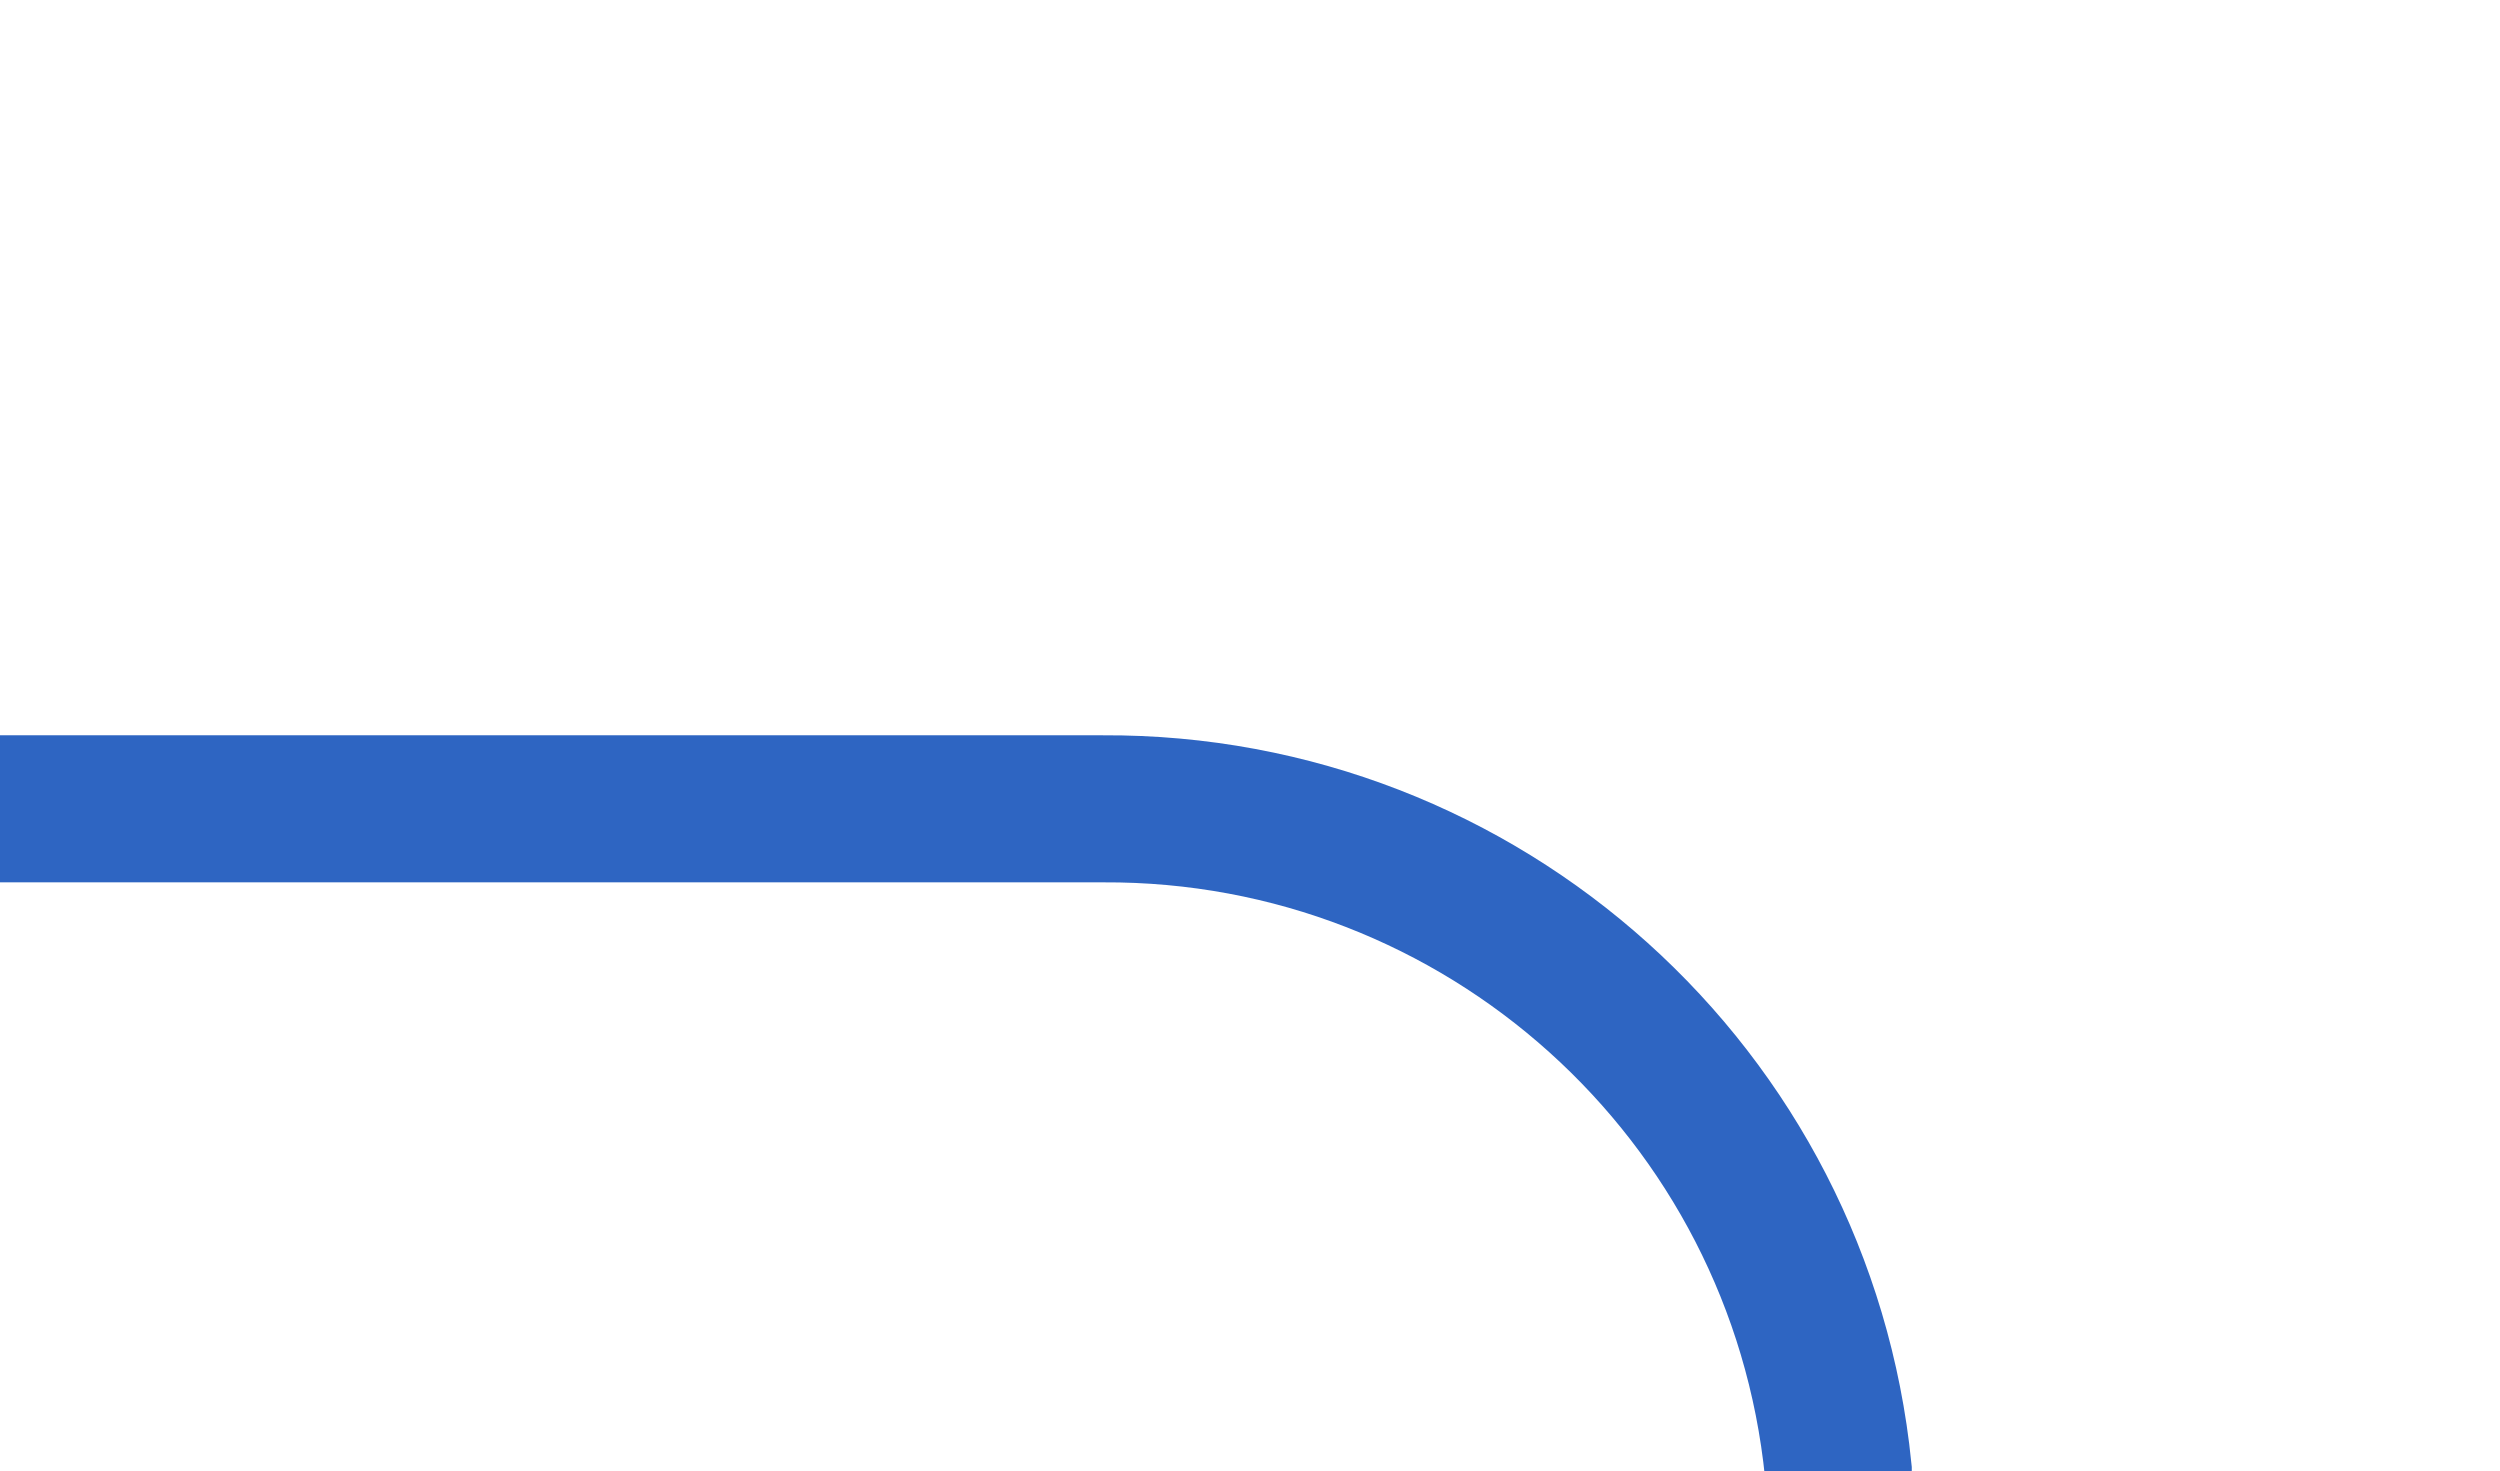
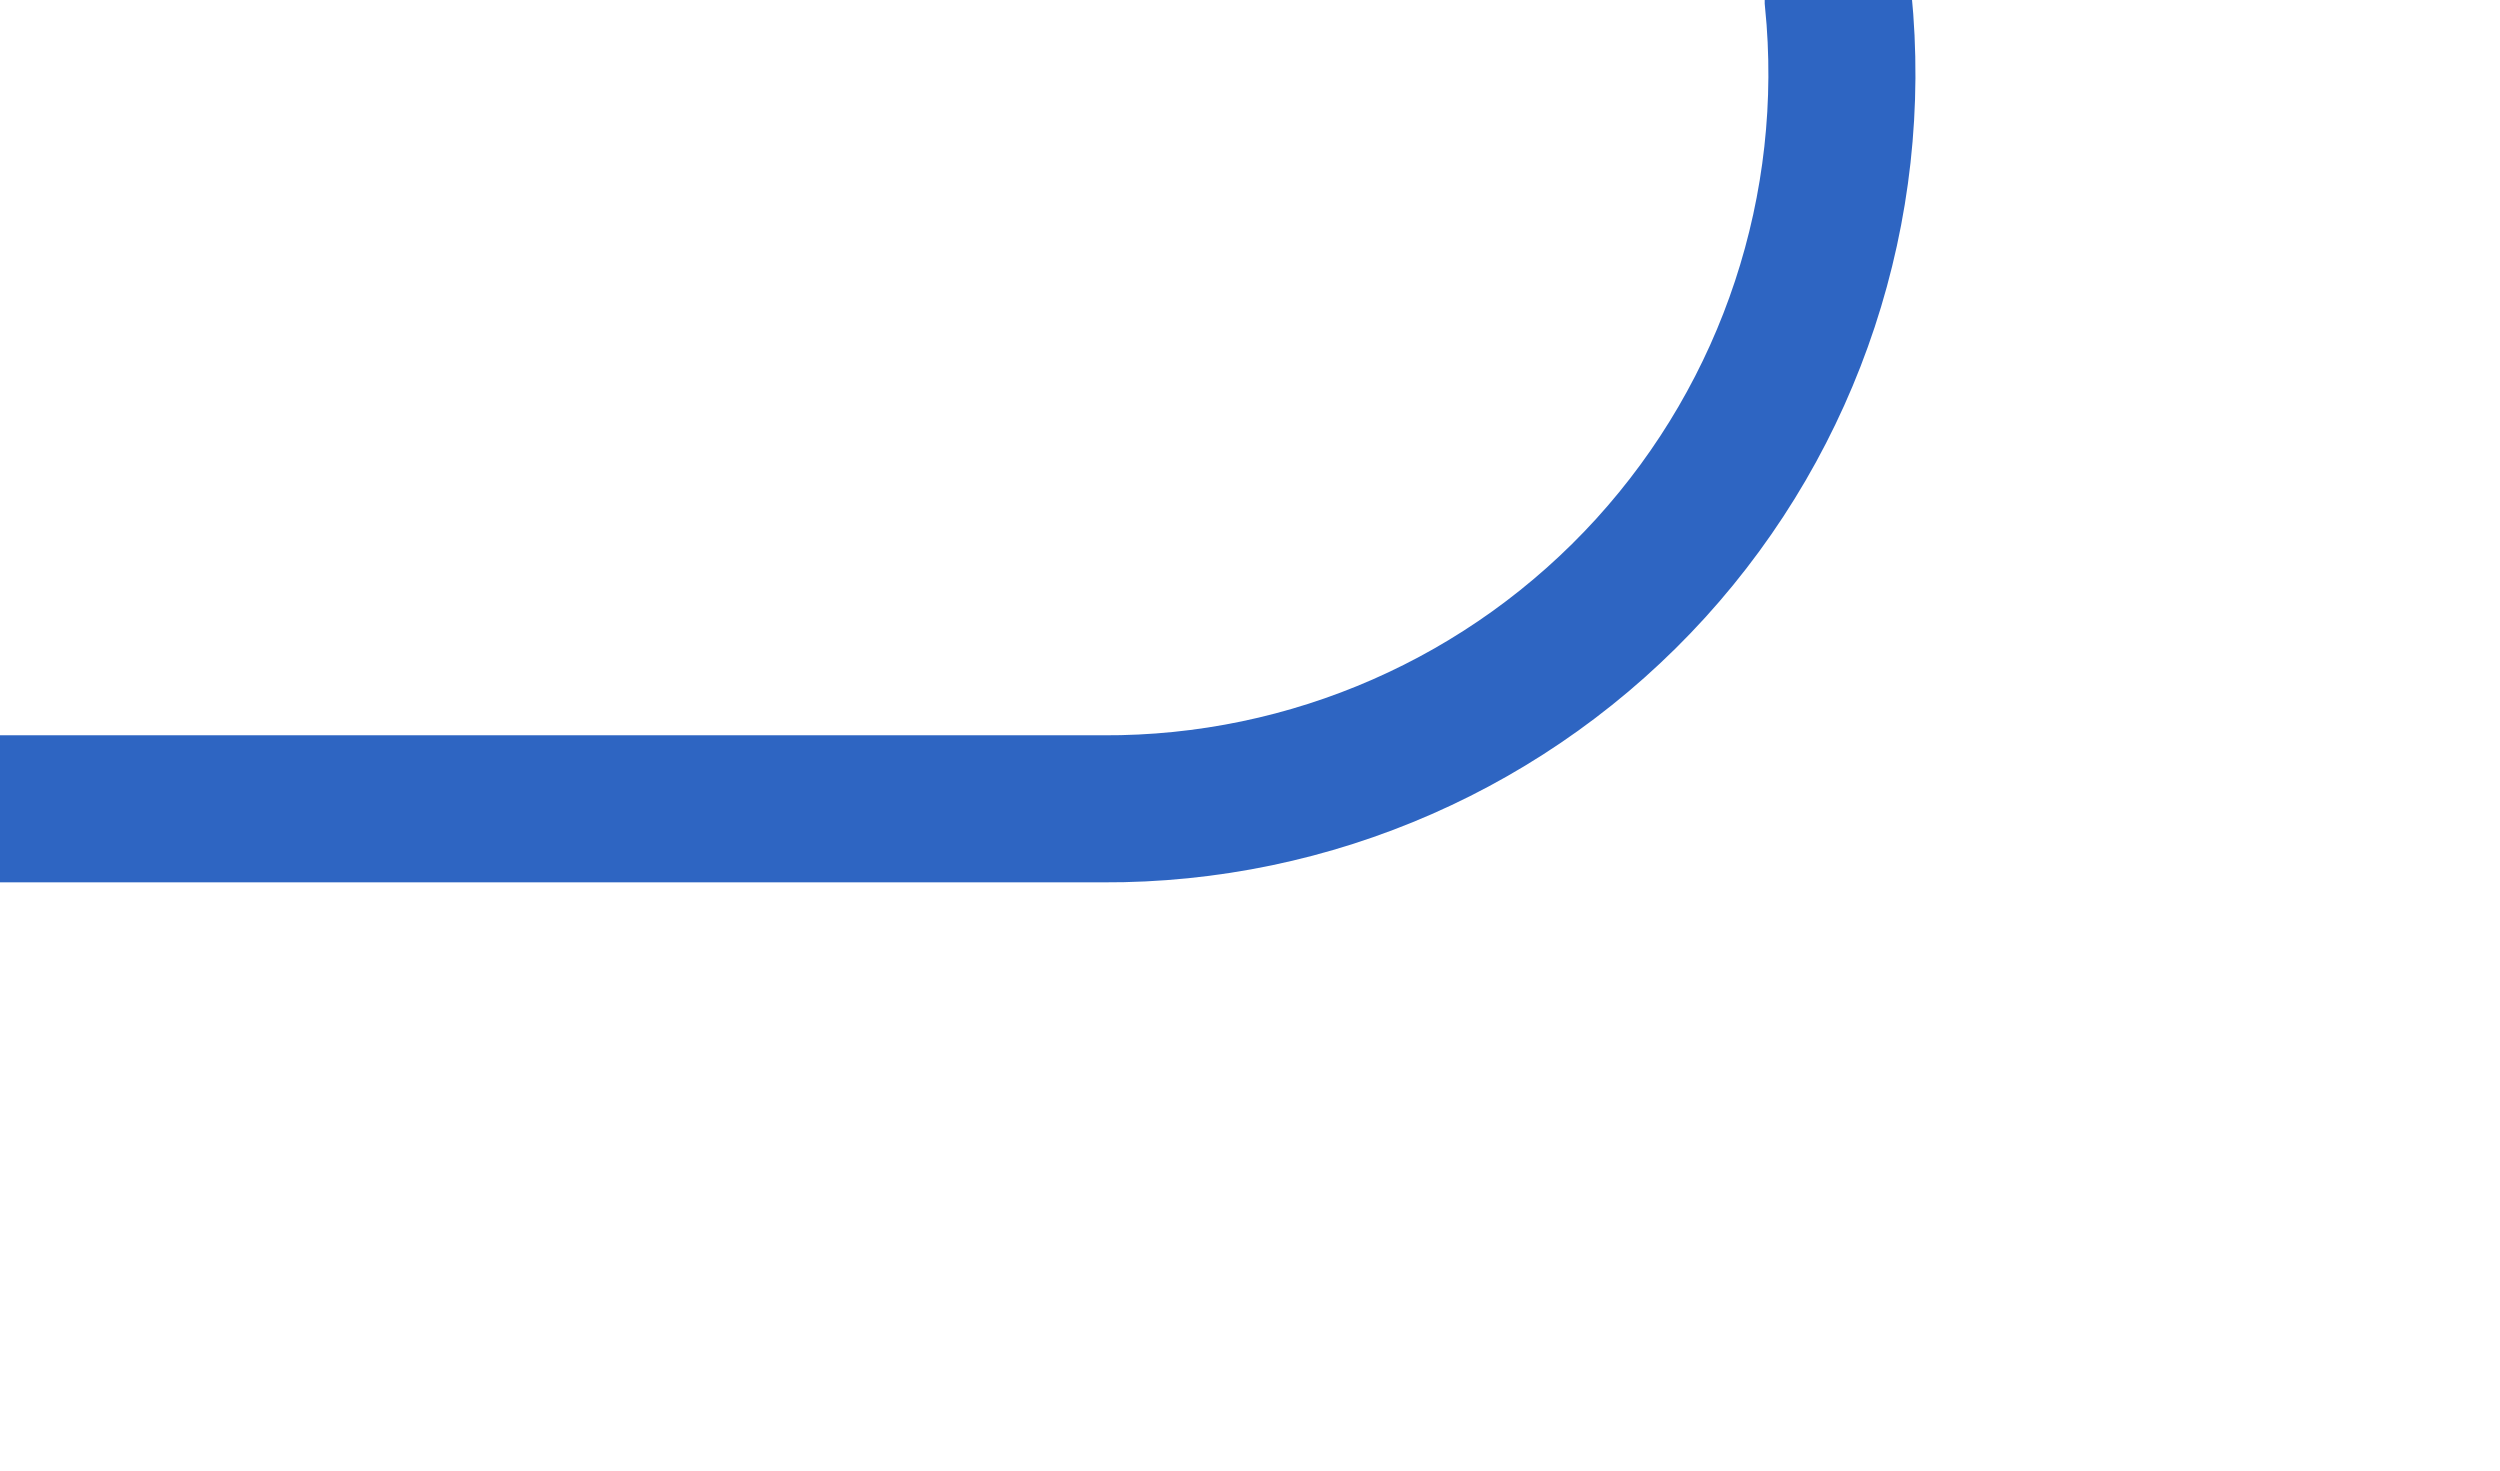
<svg xmlns="http://www.w3.org/2000/svg" version="1.1" width="17px" height="10px" preserveAspectRatio="xMinYMid meet" viewBox="708 2214  17 8">
-   <path d="M 751 2322.5  L 725 2322.5  A 5 5 0 0 1 720.5 2317.5 L 720.5 2223  A 5 5 0 0 0 715.5 2218.5 L 708 2218.5  " stroke-width="1" stroke="#2e65c2" fill="none" />
+   <path d="M 751 2114.5  L 725 2114.5  A 5 5 0 0 0 720.5 2119.5 L 720.5 2213  A 5 5 0 0 1 715.5 2218.5 L 708 2218.5  " stroke-width="1" stroke="#2e65c2" fill="none" />
</svg>
